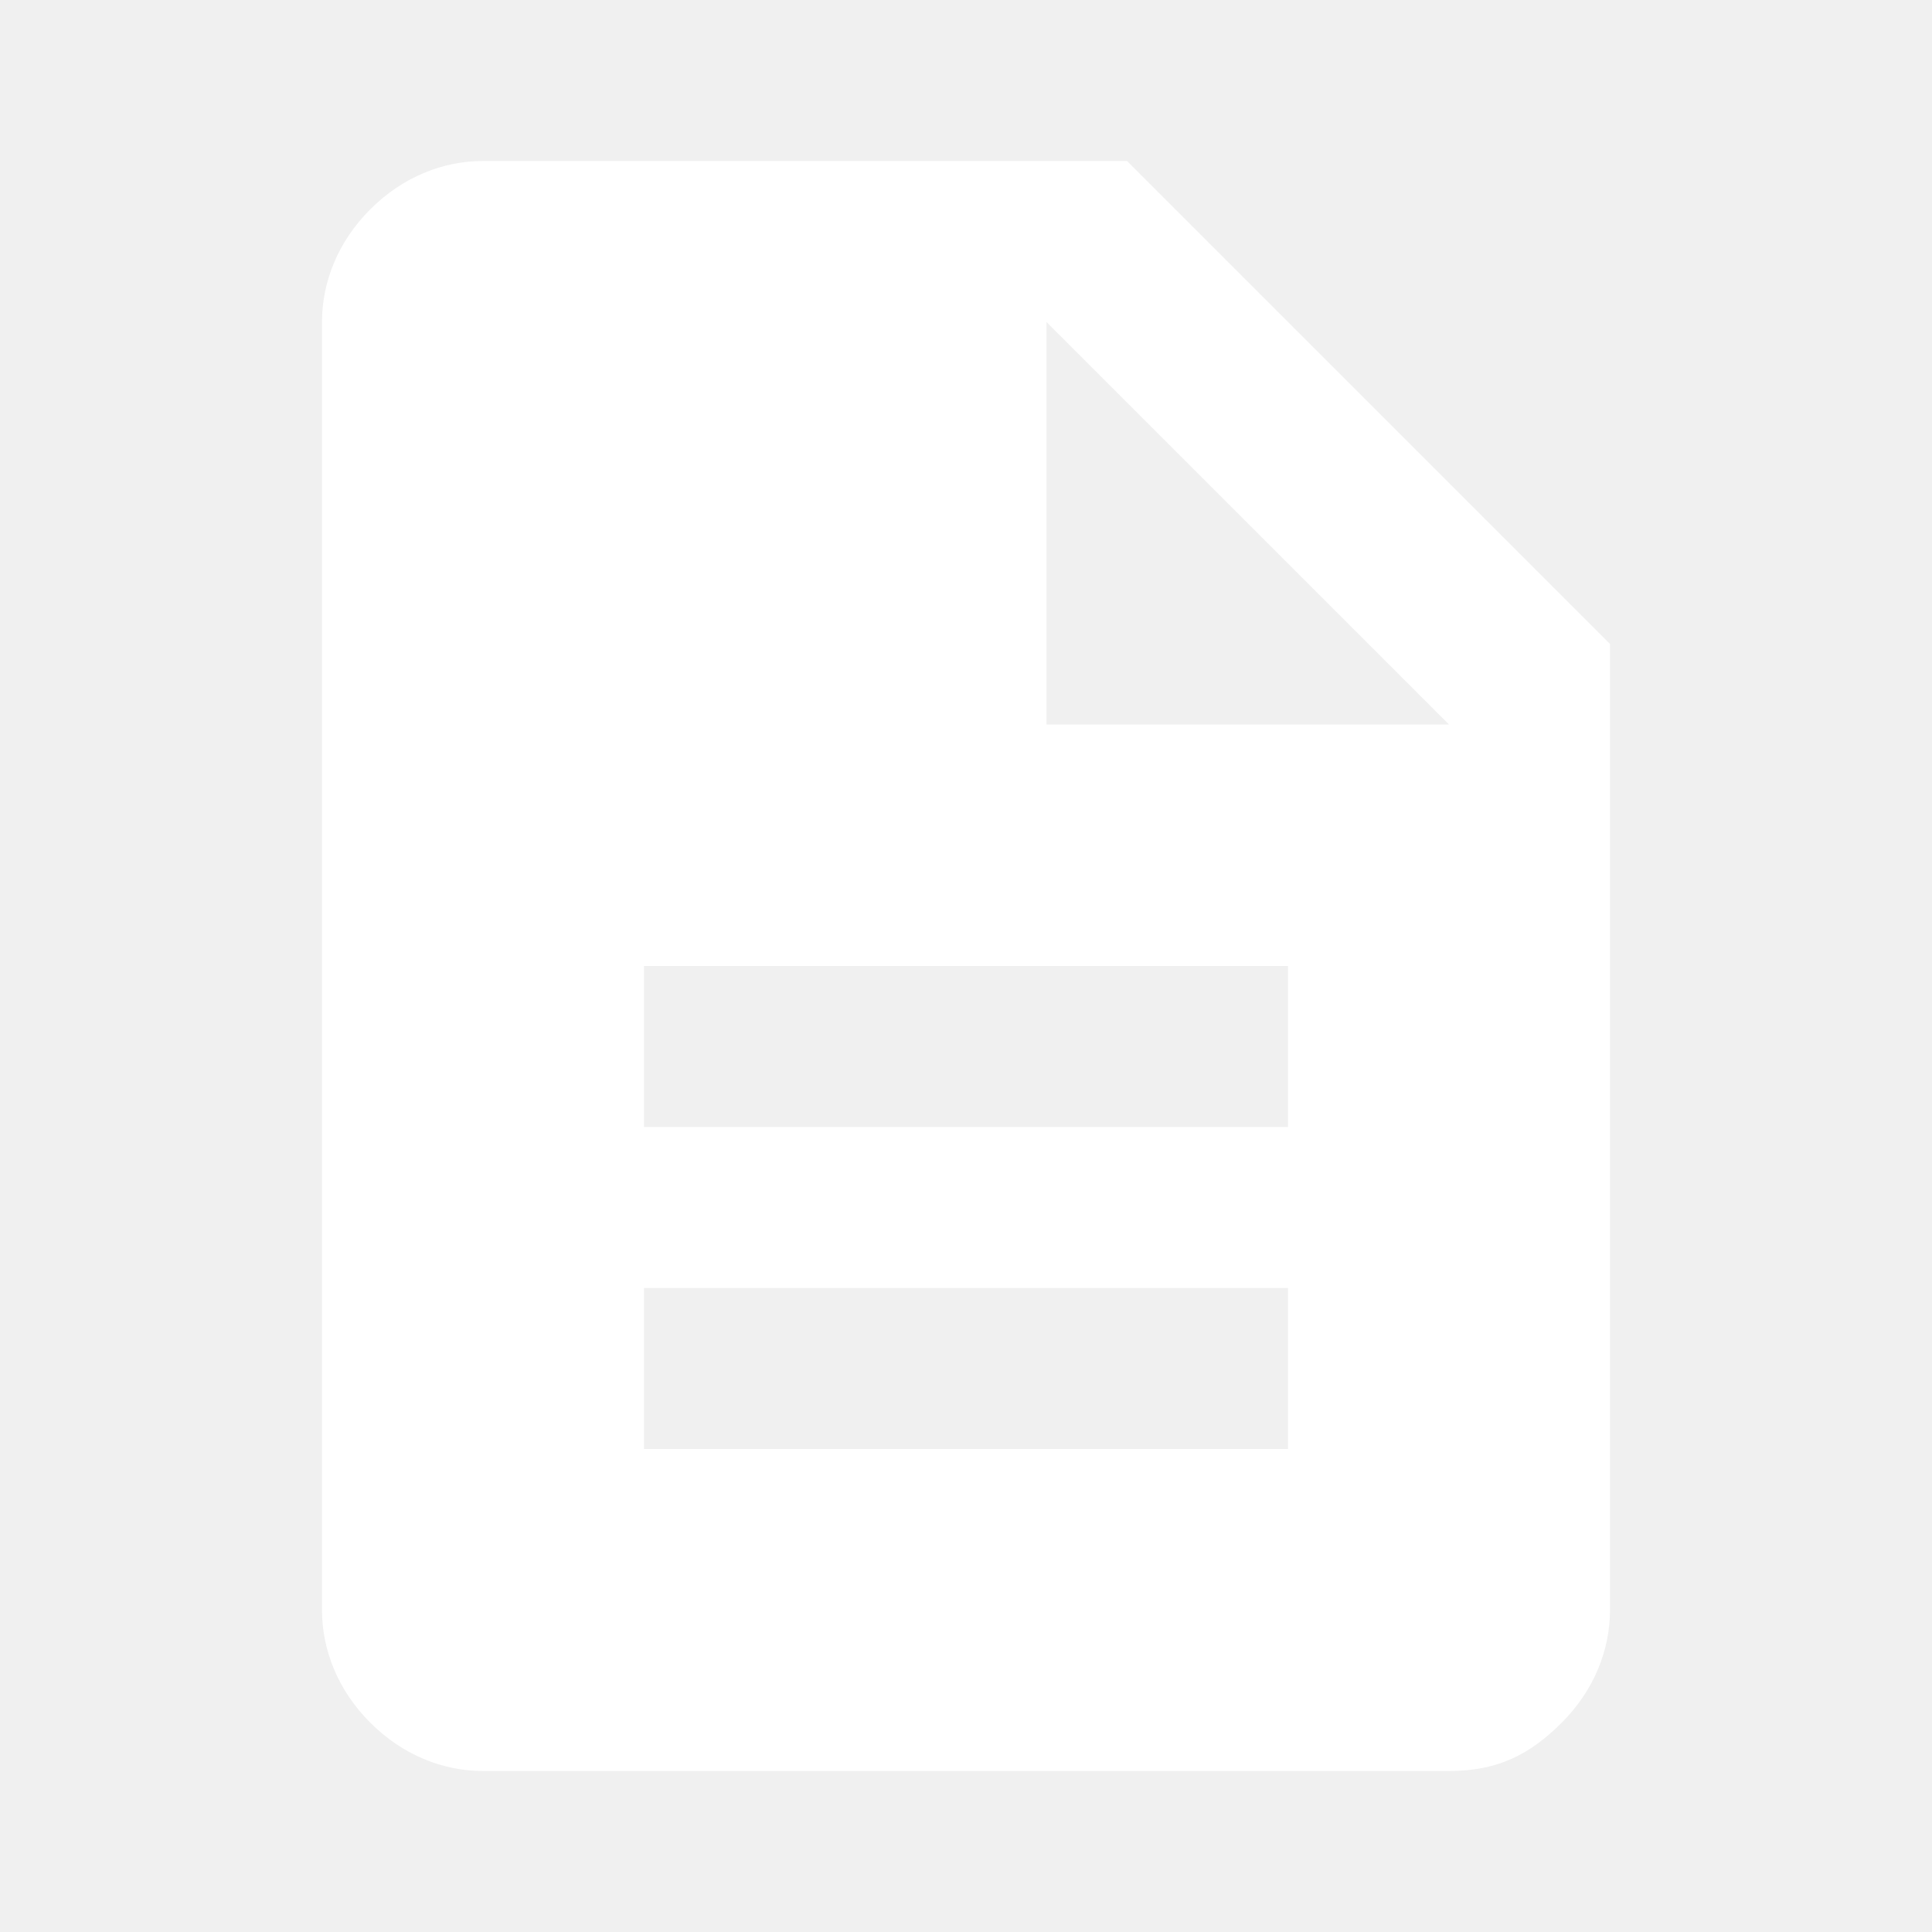
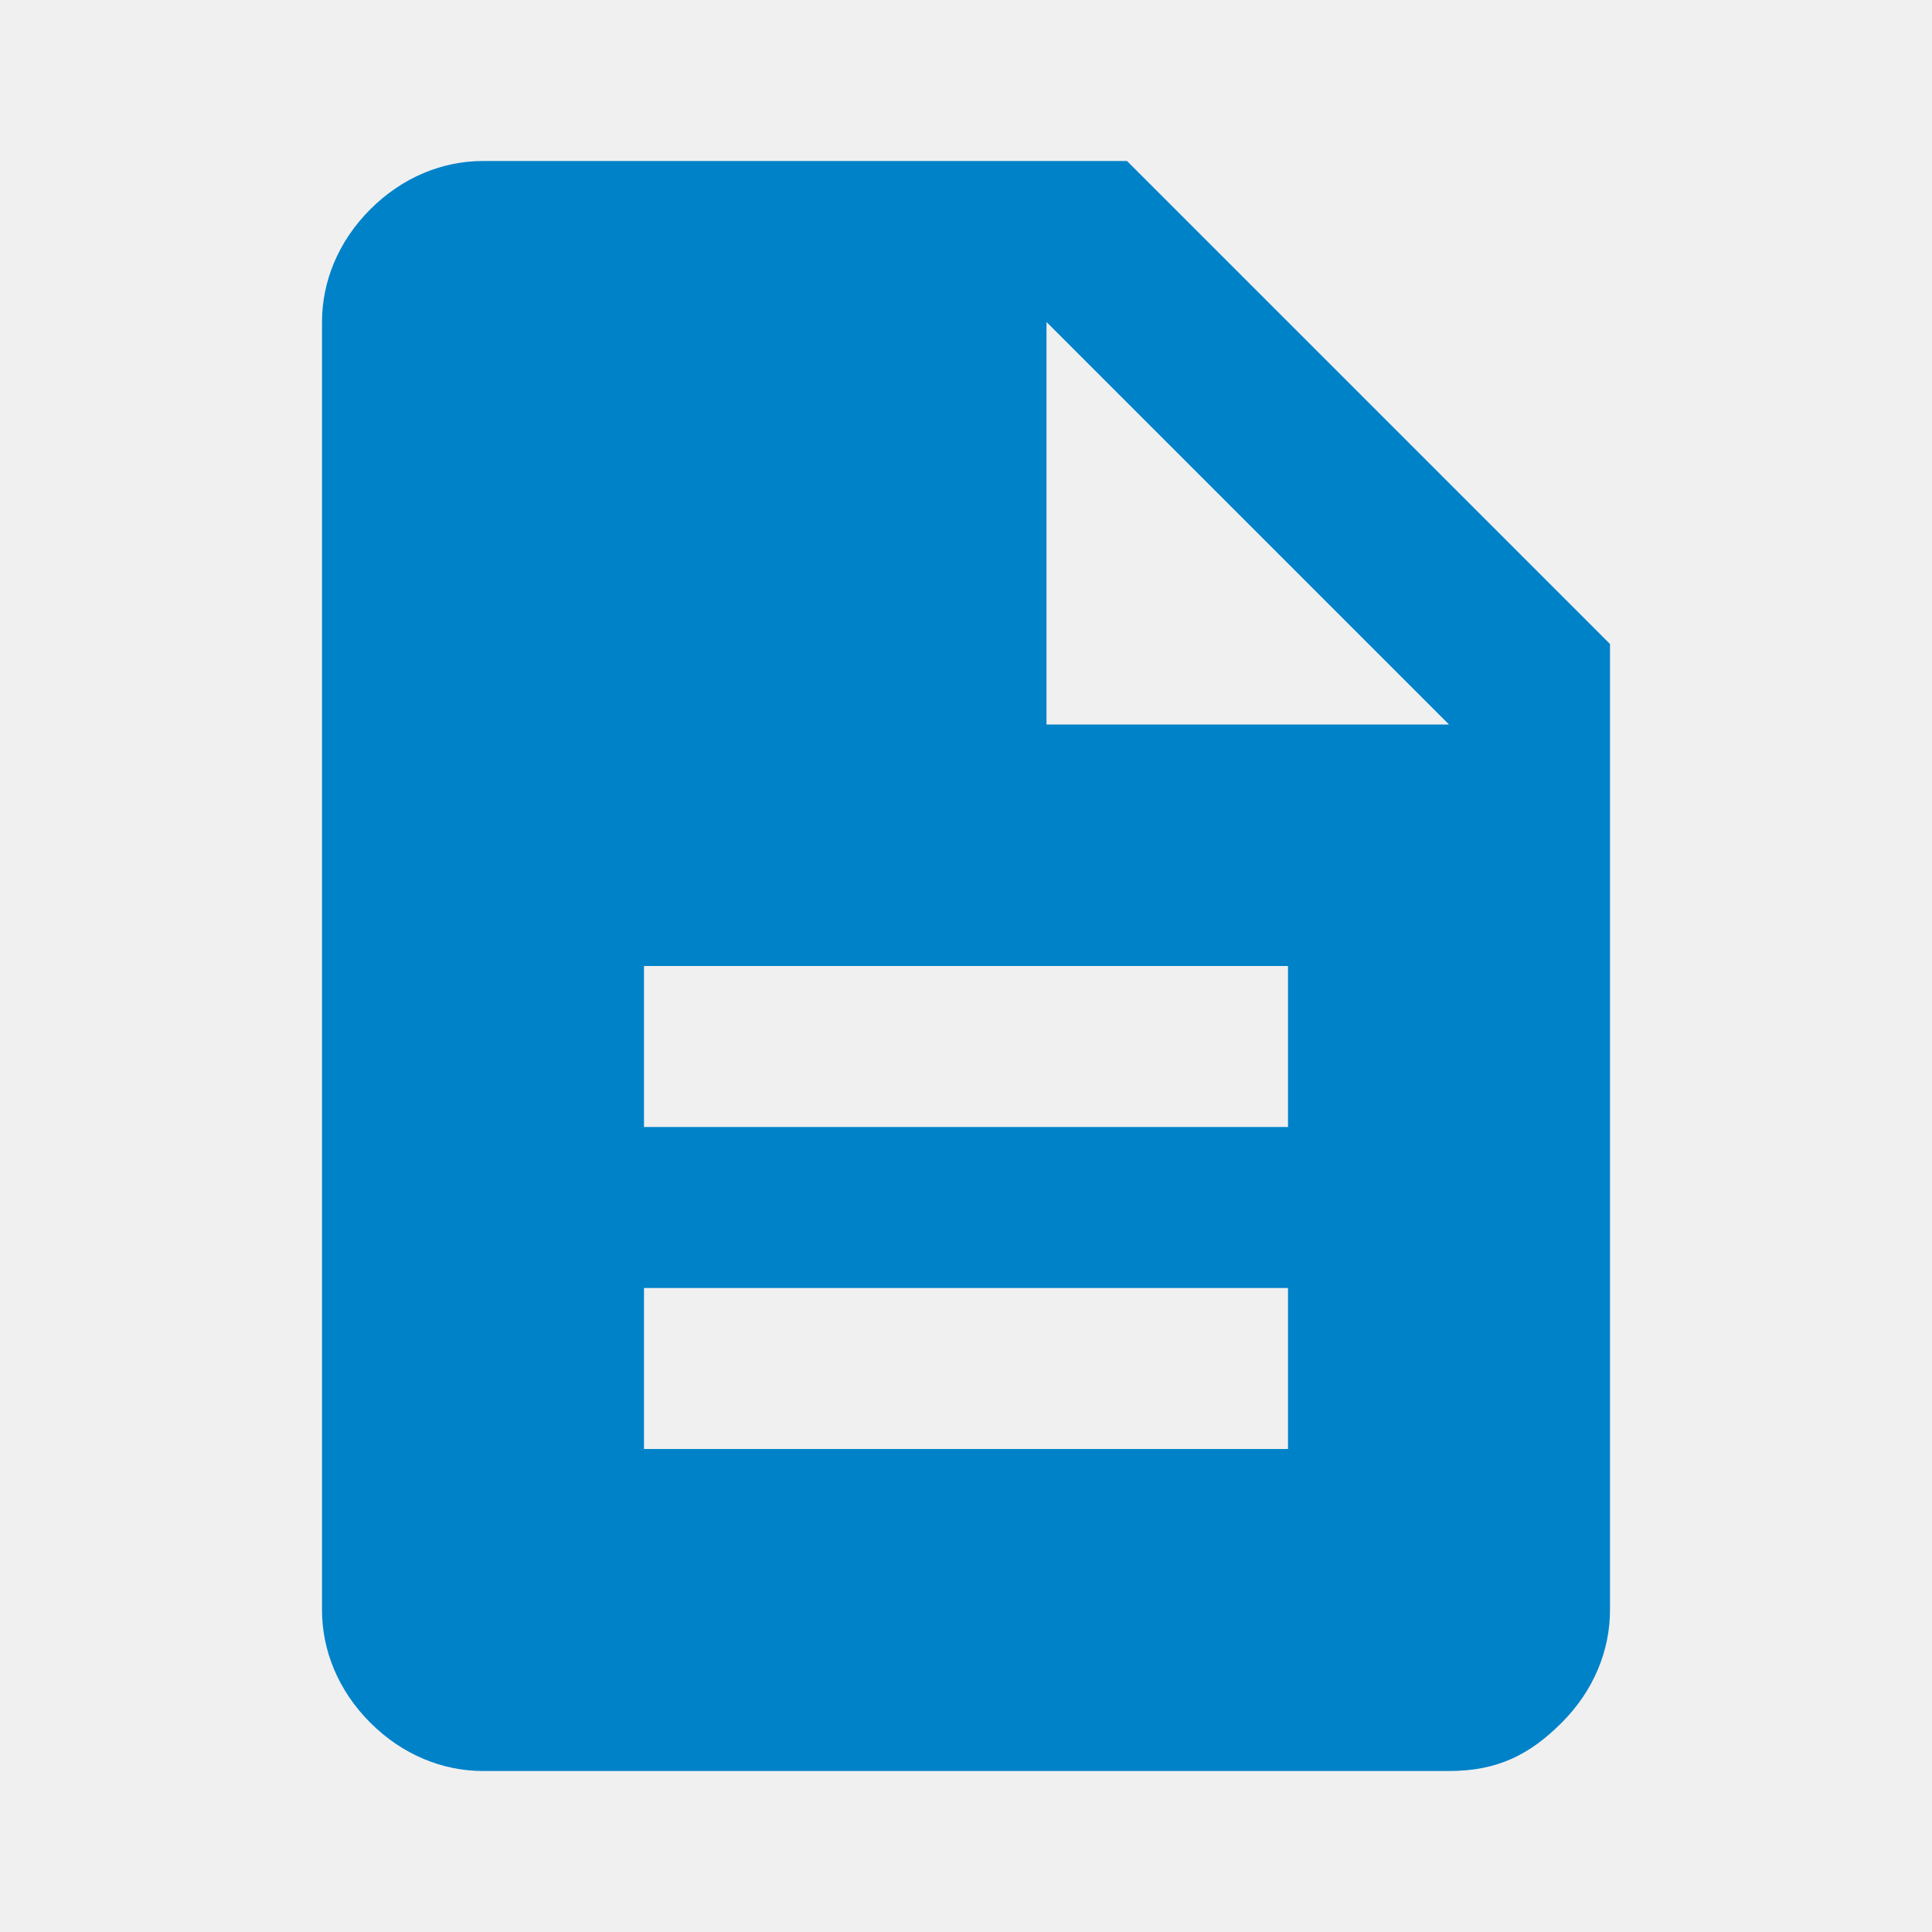
<svg xmlns="http://www.w3.org/2000/svg" version="1.1" id="Layer_1" x="0px" y="0px" viewBox="0 0 24 24" style="enable-background:new 0 0 24 24;" xml:space="preserve">
-   <style type="text/css">
+   <defs id="defs1" />
+   <style type="text/css" id="style1">
	.st0{fill:#FFFFFF;}
</style>
-   <path class="st0" d="M8,18h8v-2H8V18z M8,14h8v-2H8V14z M6,22c-0.5,0-1-0.2-1.4-0.6S4,20.5,4,20V4c0-0.5,0.2-1,0.6-1.4S5.5,2,6,2h8  l6,6v12c0,0.5-0.2,1-0.6,1.4S18.6,22,18,22H6z M13,9h5l-5-5V9z" />
+   <path class="st0" d="M8,18h8v-2H8V18z M8,14h8v-2H8V14z M6,22c-0.5,0-1-0.2-1.4-0.6S4,20.5,4,20V4c0-0.5,0.2-1,0.6-1.4S5.5,2,6,2h8  l6,6v12c0,0.5-0.2,1-0.6,1.4S18.6,22,18,22H6z M13,9h5l-5-5V9z" id="path1" style="fill:#0082c9;fill-opacity:1" />
</svg>
